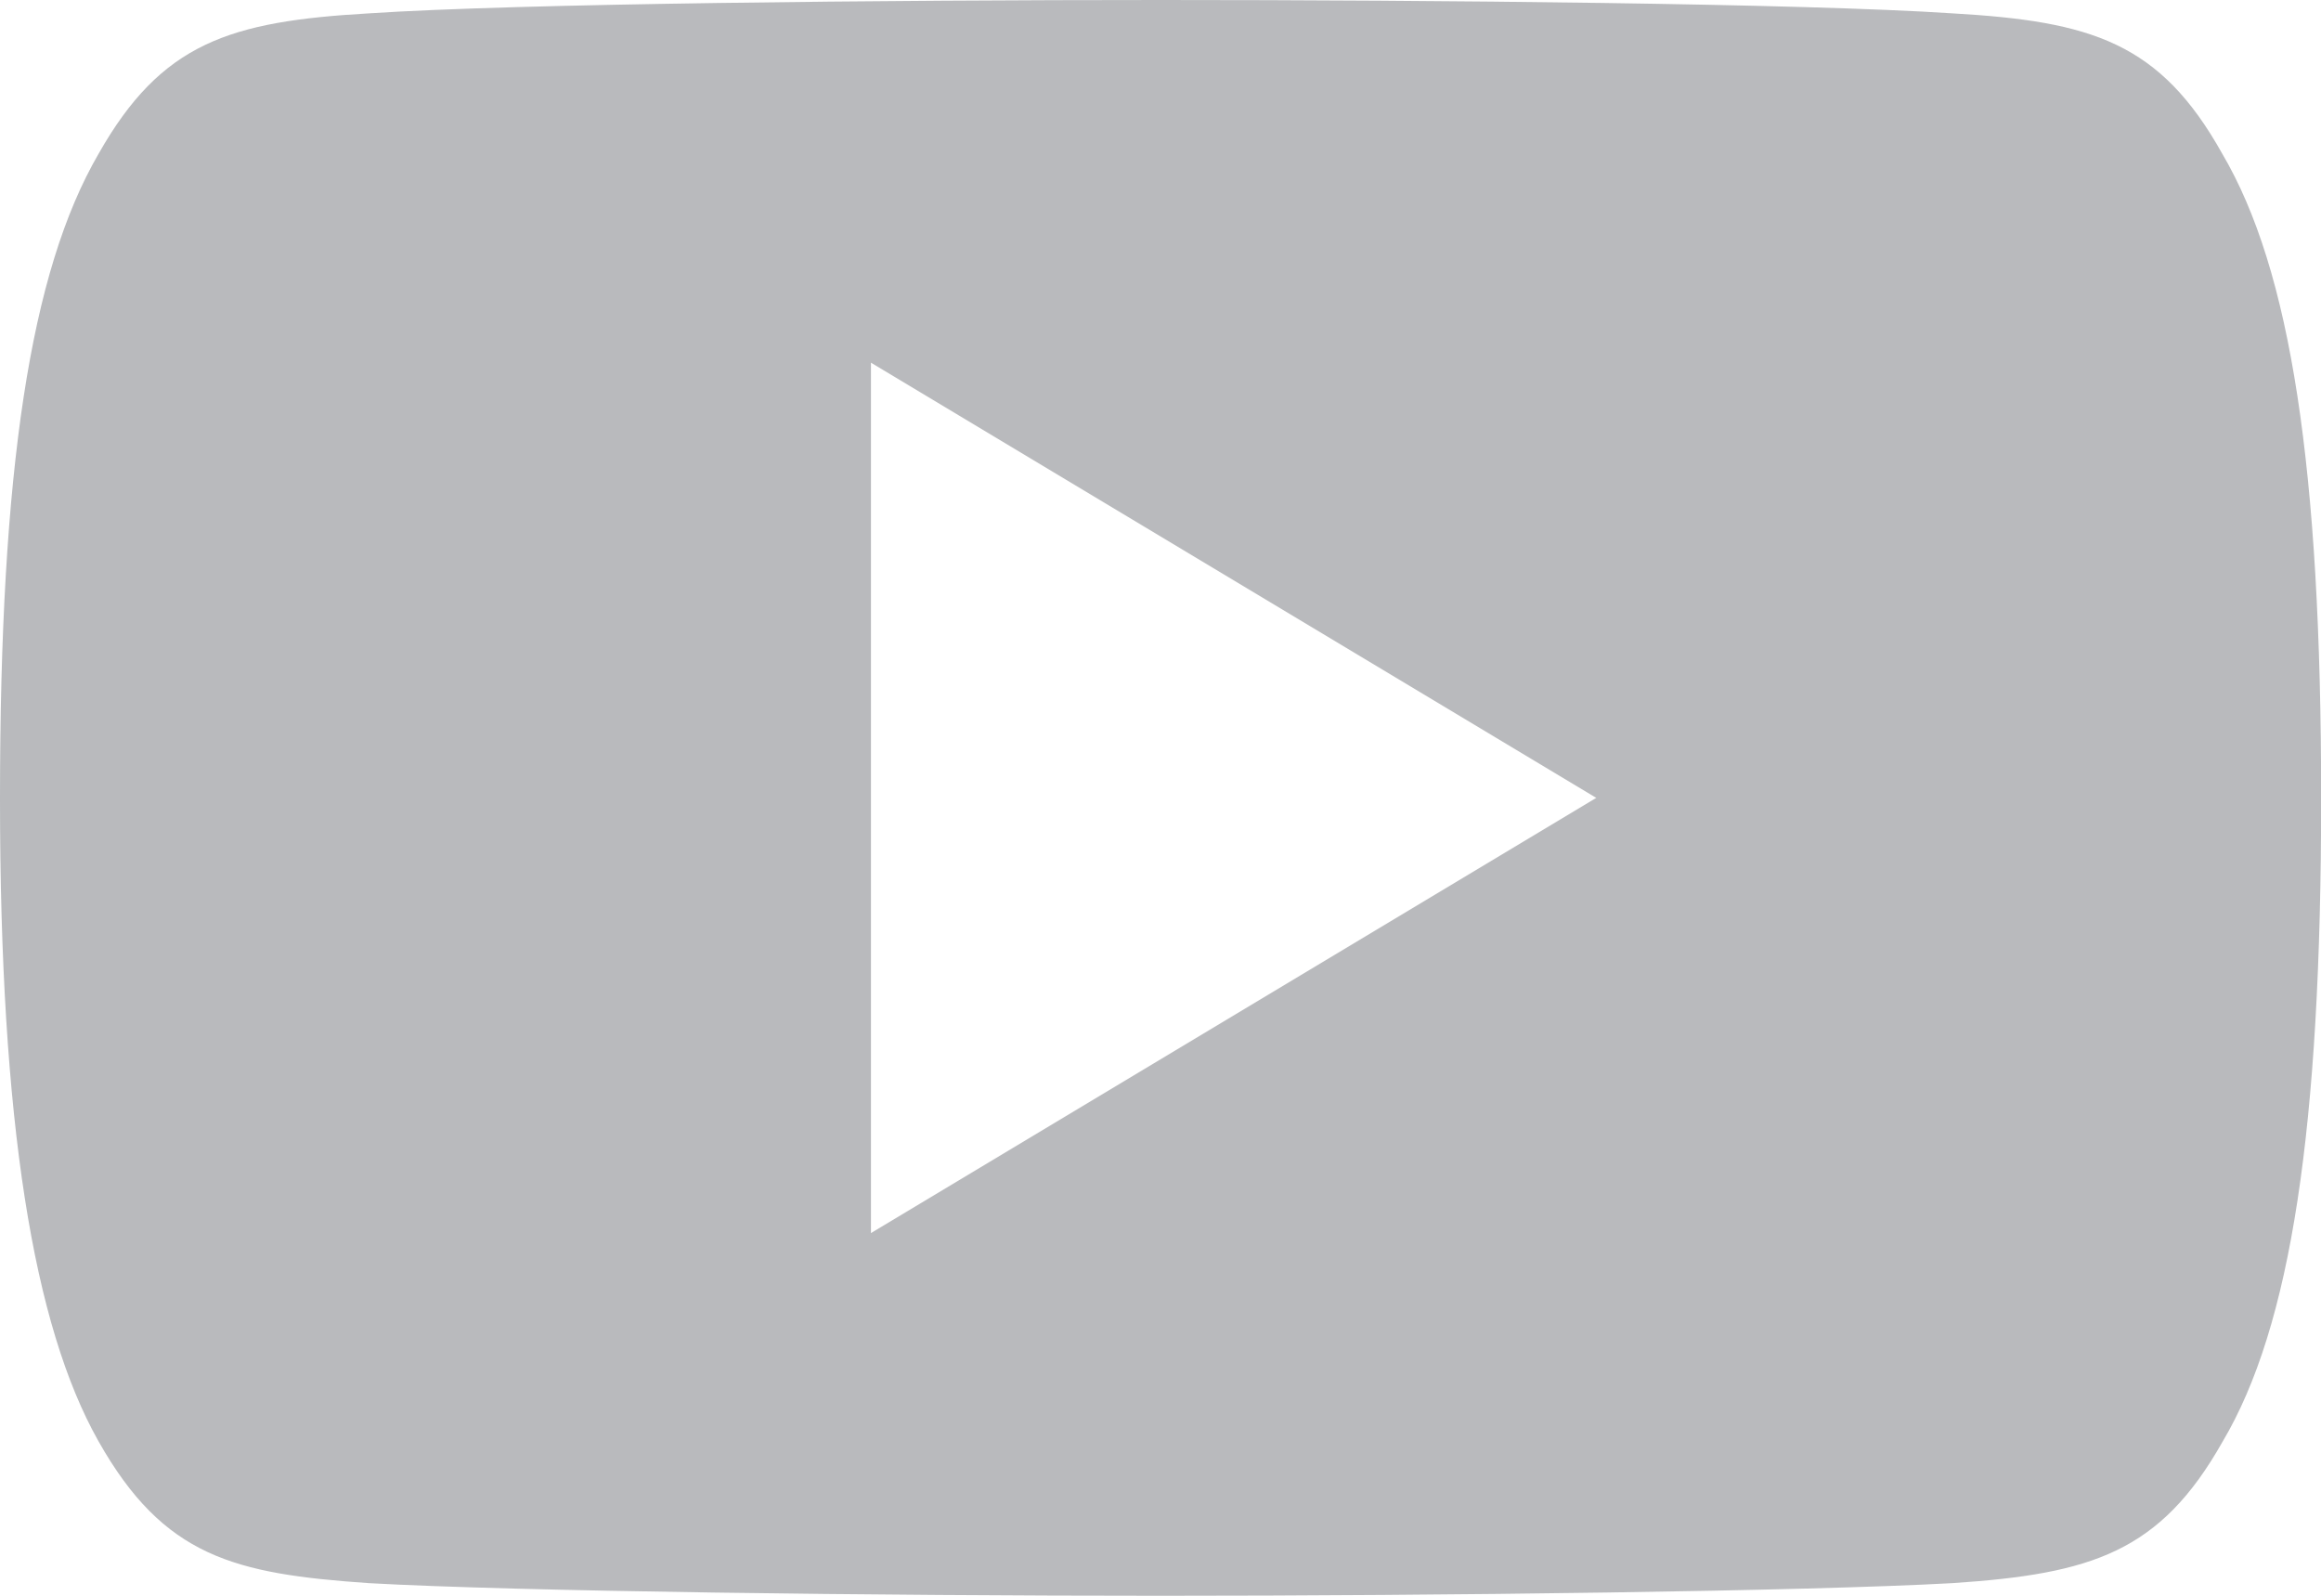
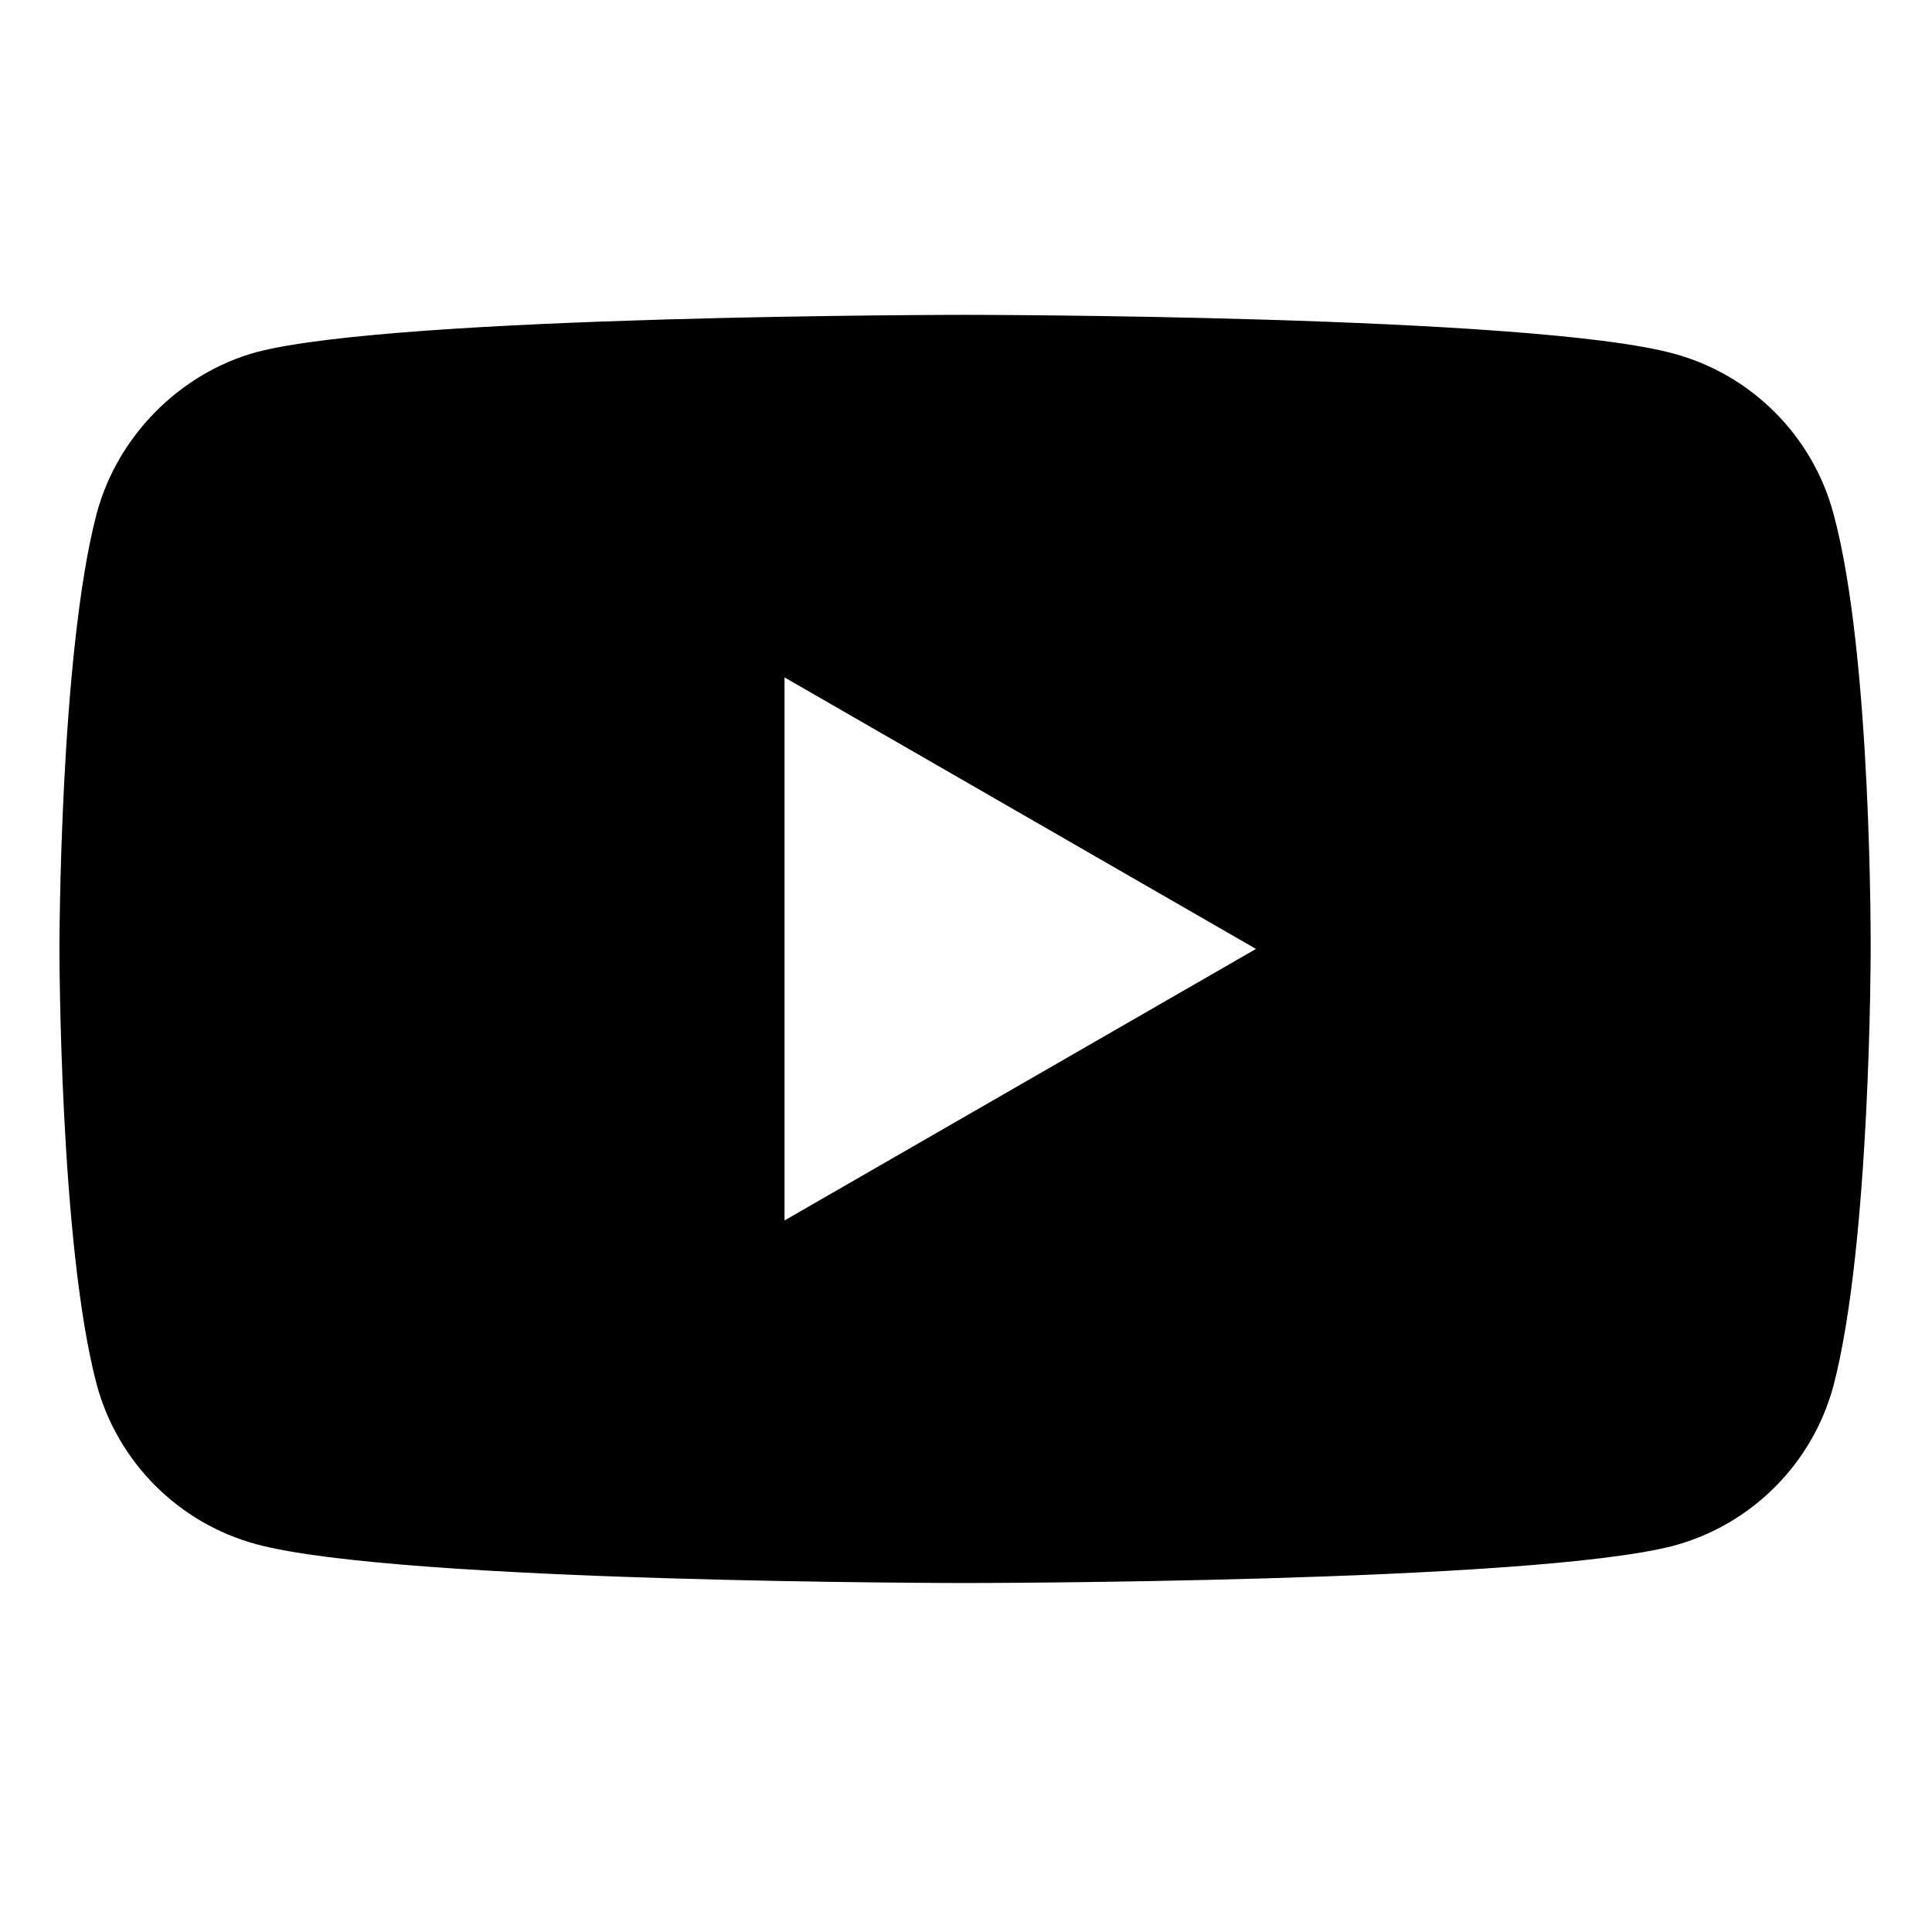
- <svg xmlns="http://www.w3.org/2000/svg" width="16" height="11" viewBox="0 0 16 11" fill="none">
-   <path opacity="0.3" d="M8.004 11C6.057 11 3.556 10.97 2.543 10.913C1.615 10.849 1.129 10.732 0.679 9.935C0.229 9.138 0 7.735 0 5.507V5.497C0 3.237 0.209 1.869 0.679 1.061C1.113 0.294 1.584 0.147 2.545 0.092C3.566 0.024 6.124 0 8.004 0C9.884 0 12.435 0.024 13.458 0.092C14.419 0.147 14.891 0.292 15.32 1.061C15.791 1.861 16.001 3.228 16.001 5.499V5.506C16.001 7.778 15.792 9.145 15.322 9.937C14.892 10.699 14.422 10.849 13.458 10.913C12.448 10.969 9.95 11 8.004 11ZM6.004 2.5V8.5L11.004 5.5L6.004 2.5Z" fill="#131821" />
+ <svg xmlns="http://www.w3.org/2000/svg" height="682pt" viewBox="-21 -117 682.667 682" width="682pt">
+   <path d="m626.812 64.035c-7.375-27.418-28.992-49.031-56.406-56.414-50.082-13.703-250.414-13.703-250.414-13.703s-200.324 0-250.406 13.184c-26.887 7.375-49.031 29.52-56.406 56.934-13.18 50.078-13.18 153.934-13.18 153.934s0 104.379 13.18 153.934c7.383 27.414 28.992 49.027 56.41 56.41 50.605 13.707 250.41 13.707 250.41 13.707s200.324 0 250.406-13.184c27.418-7.379 49.031-28.992 56.414-56.406 13.176-50.082 13.176-153.934 13.176-153.934s.527-104.383-13.184-154.461zm-370.602 249.879v-191.891l166.586 95.945zm0 0" />
</svg>
